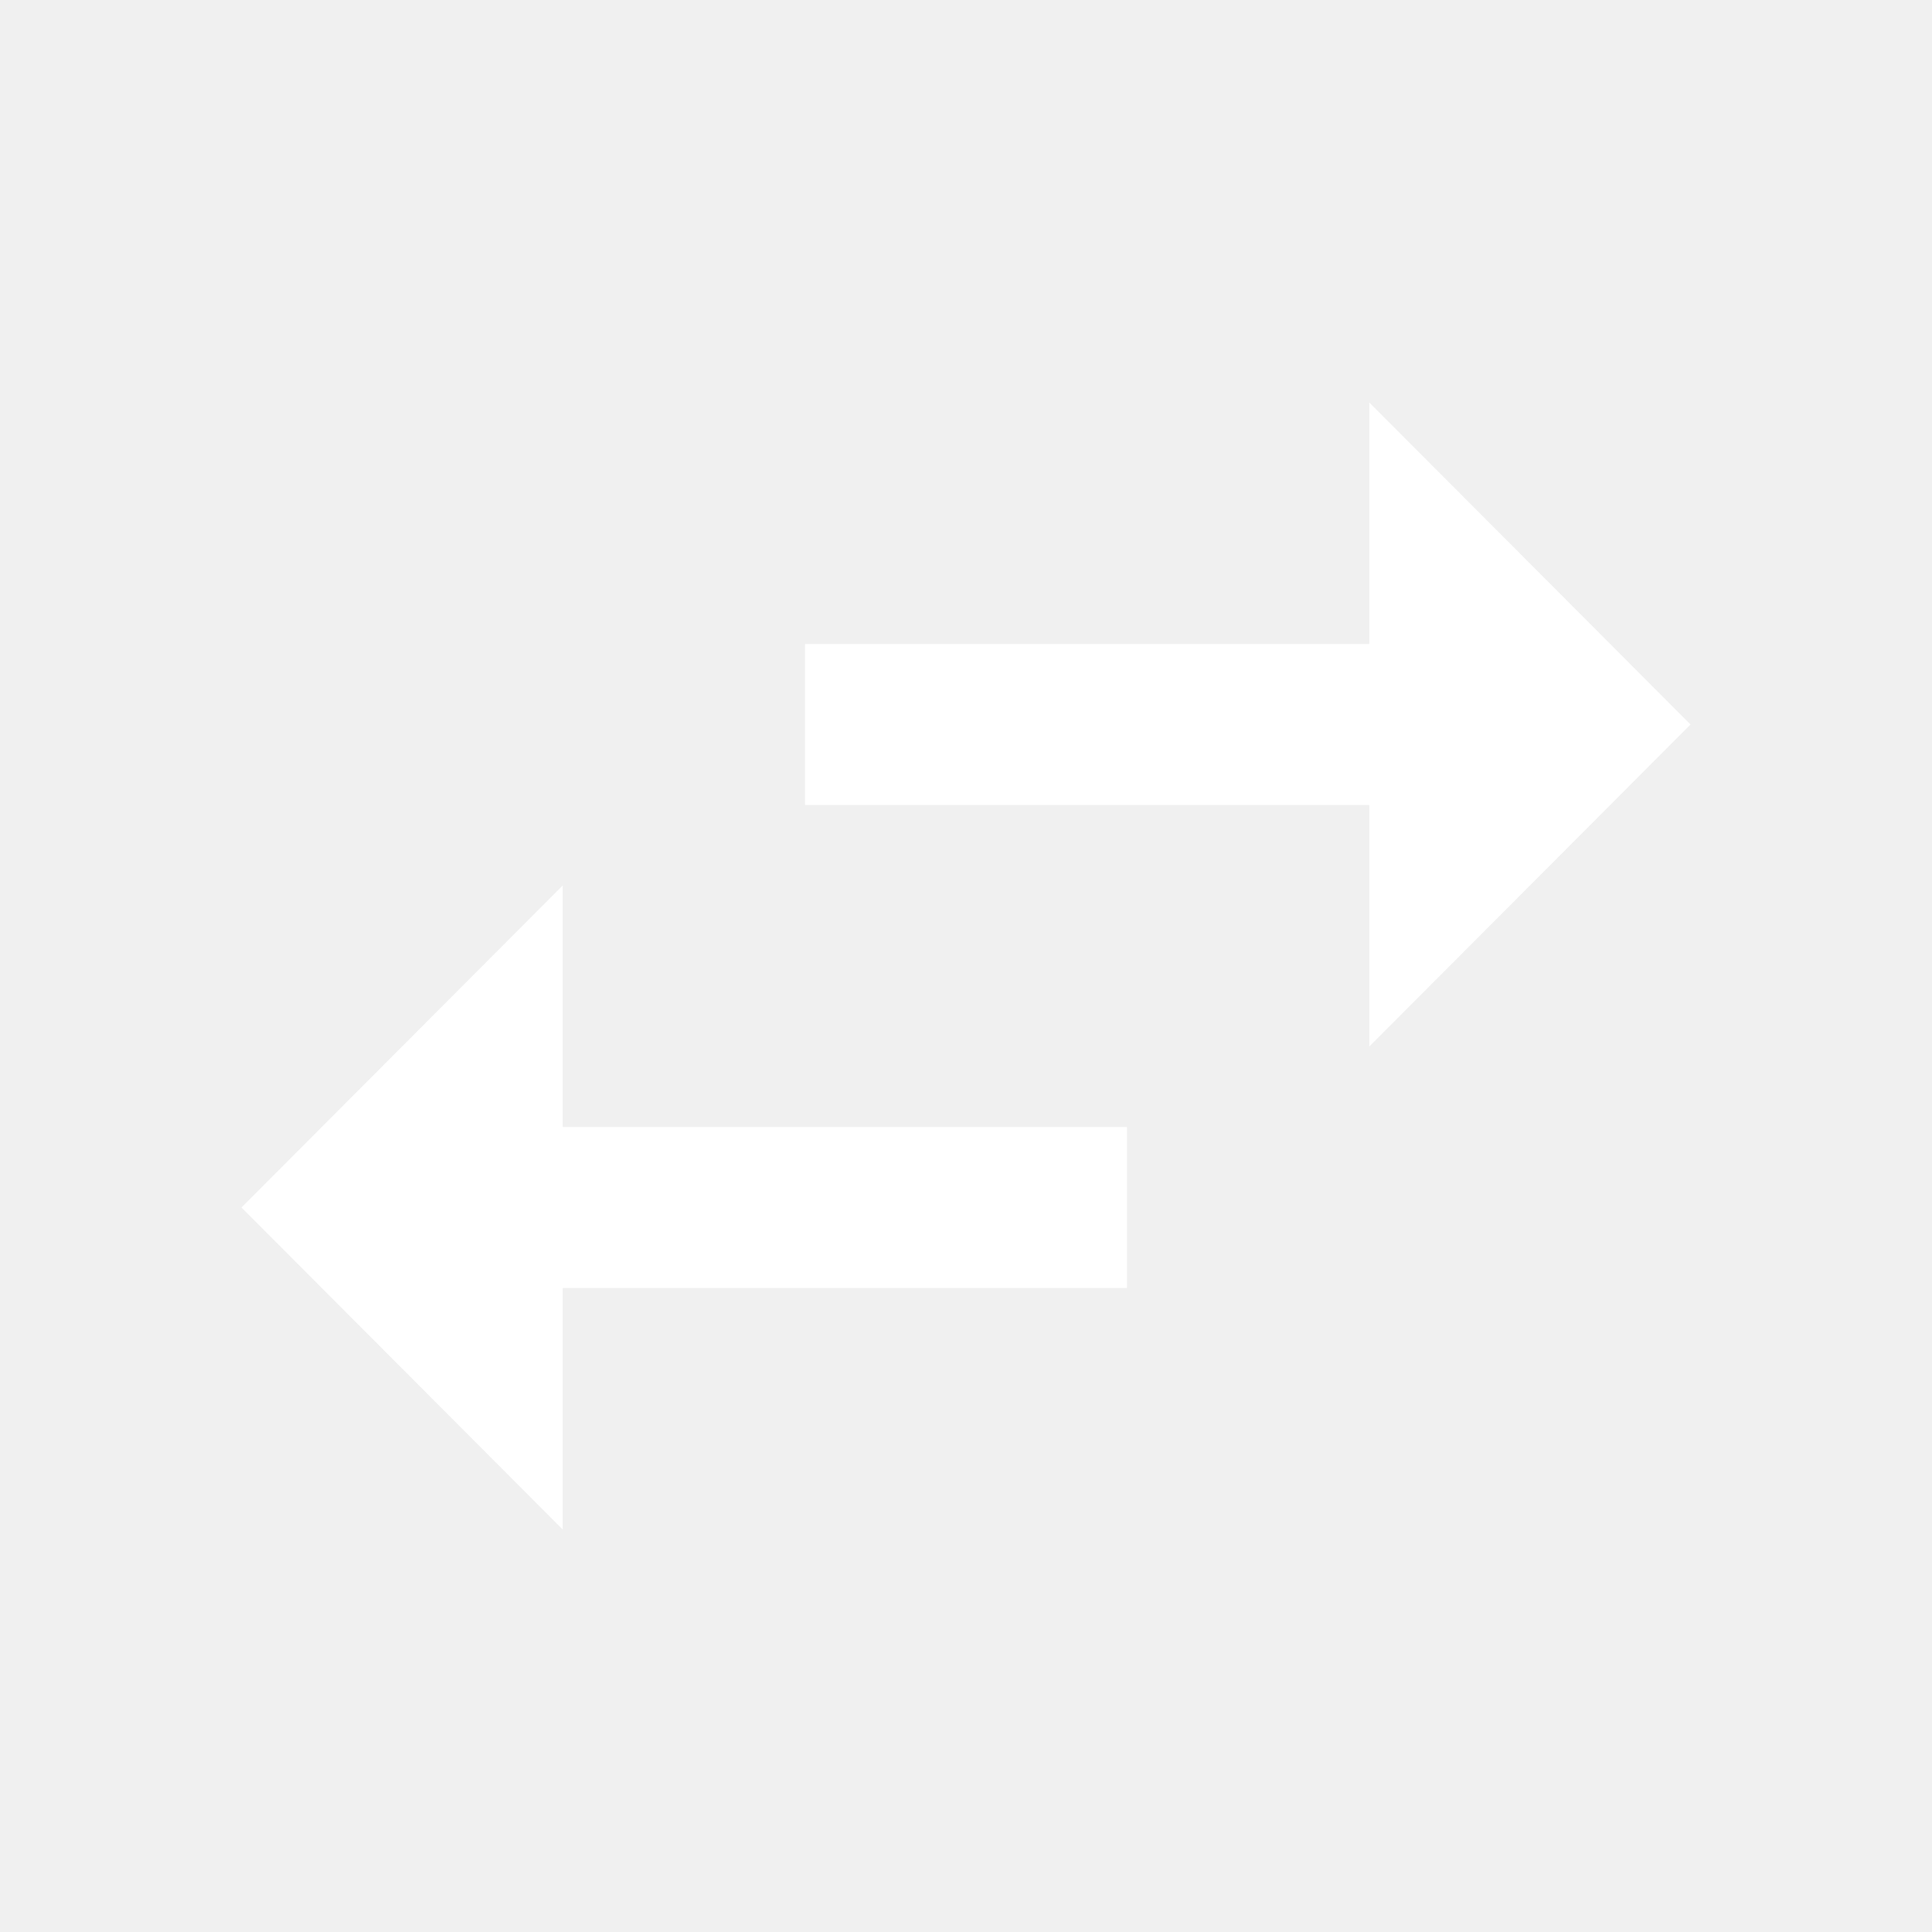
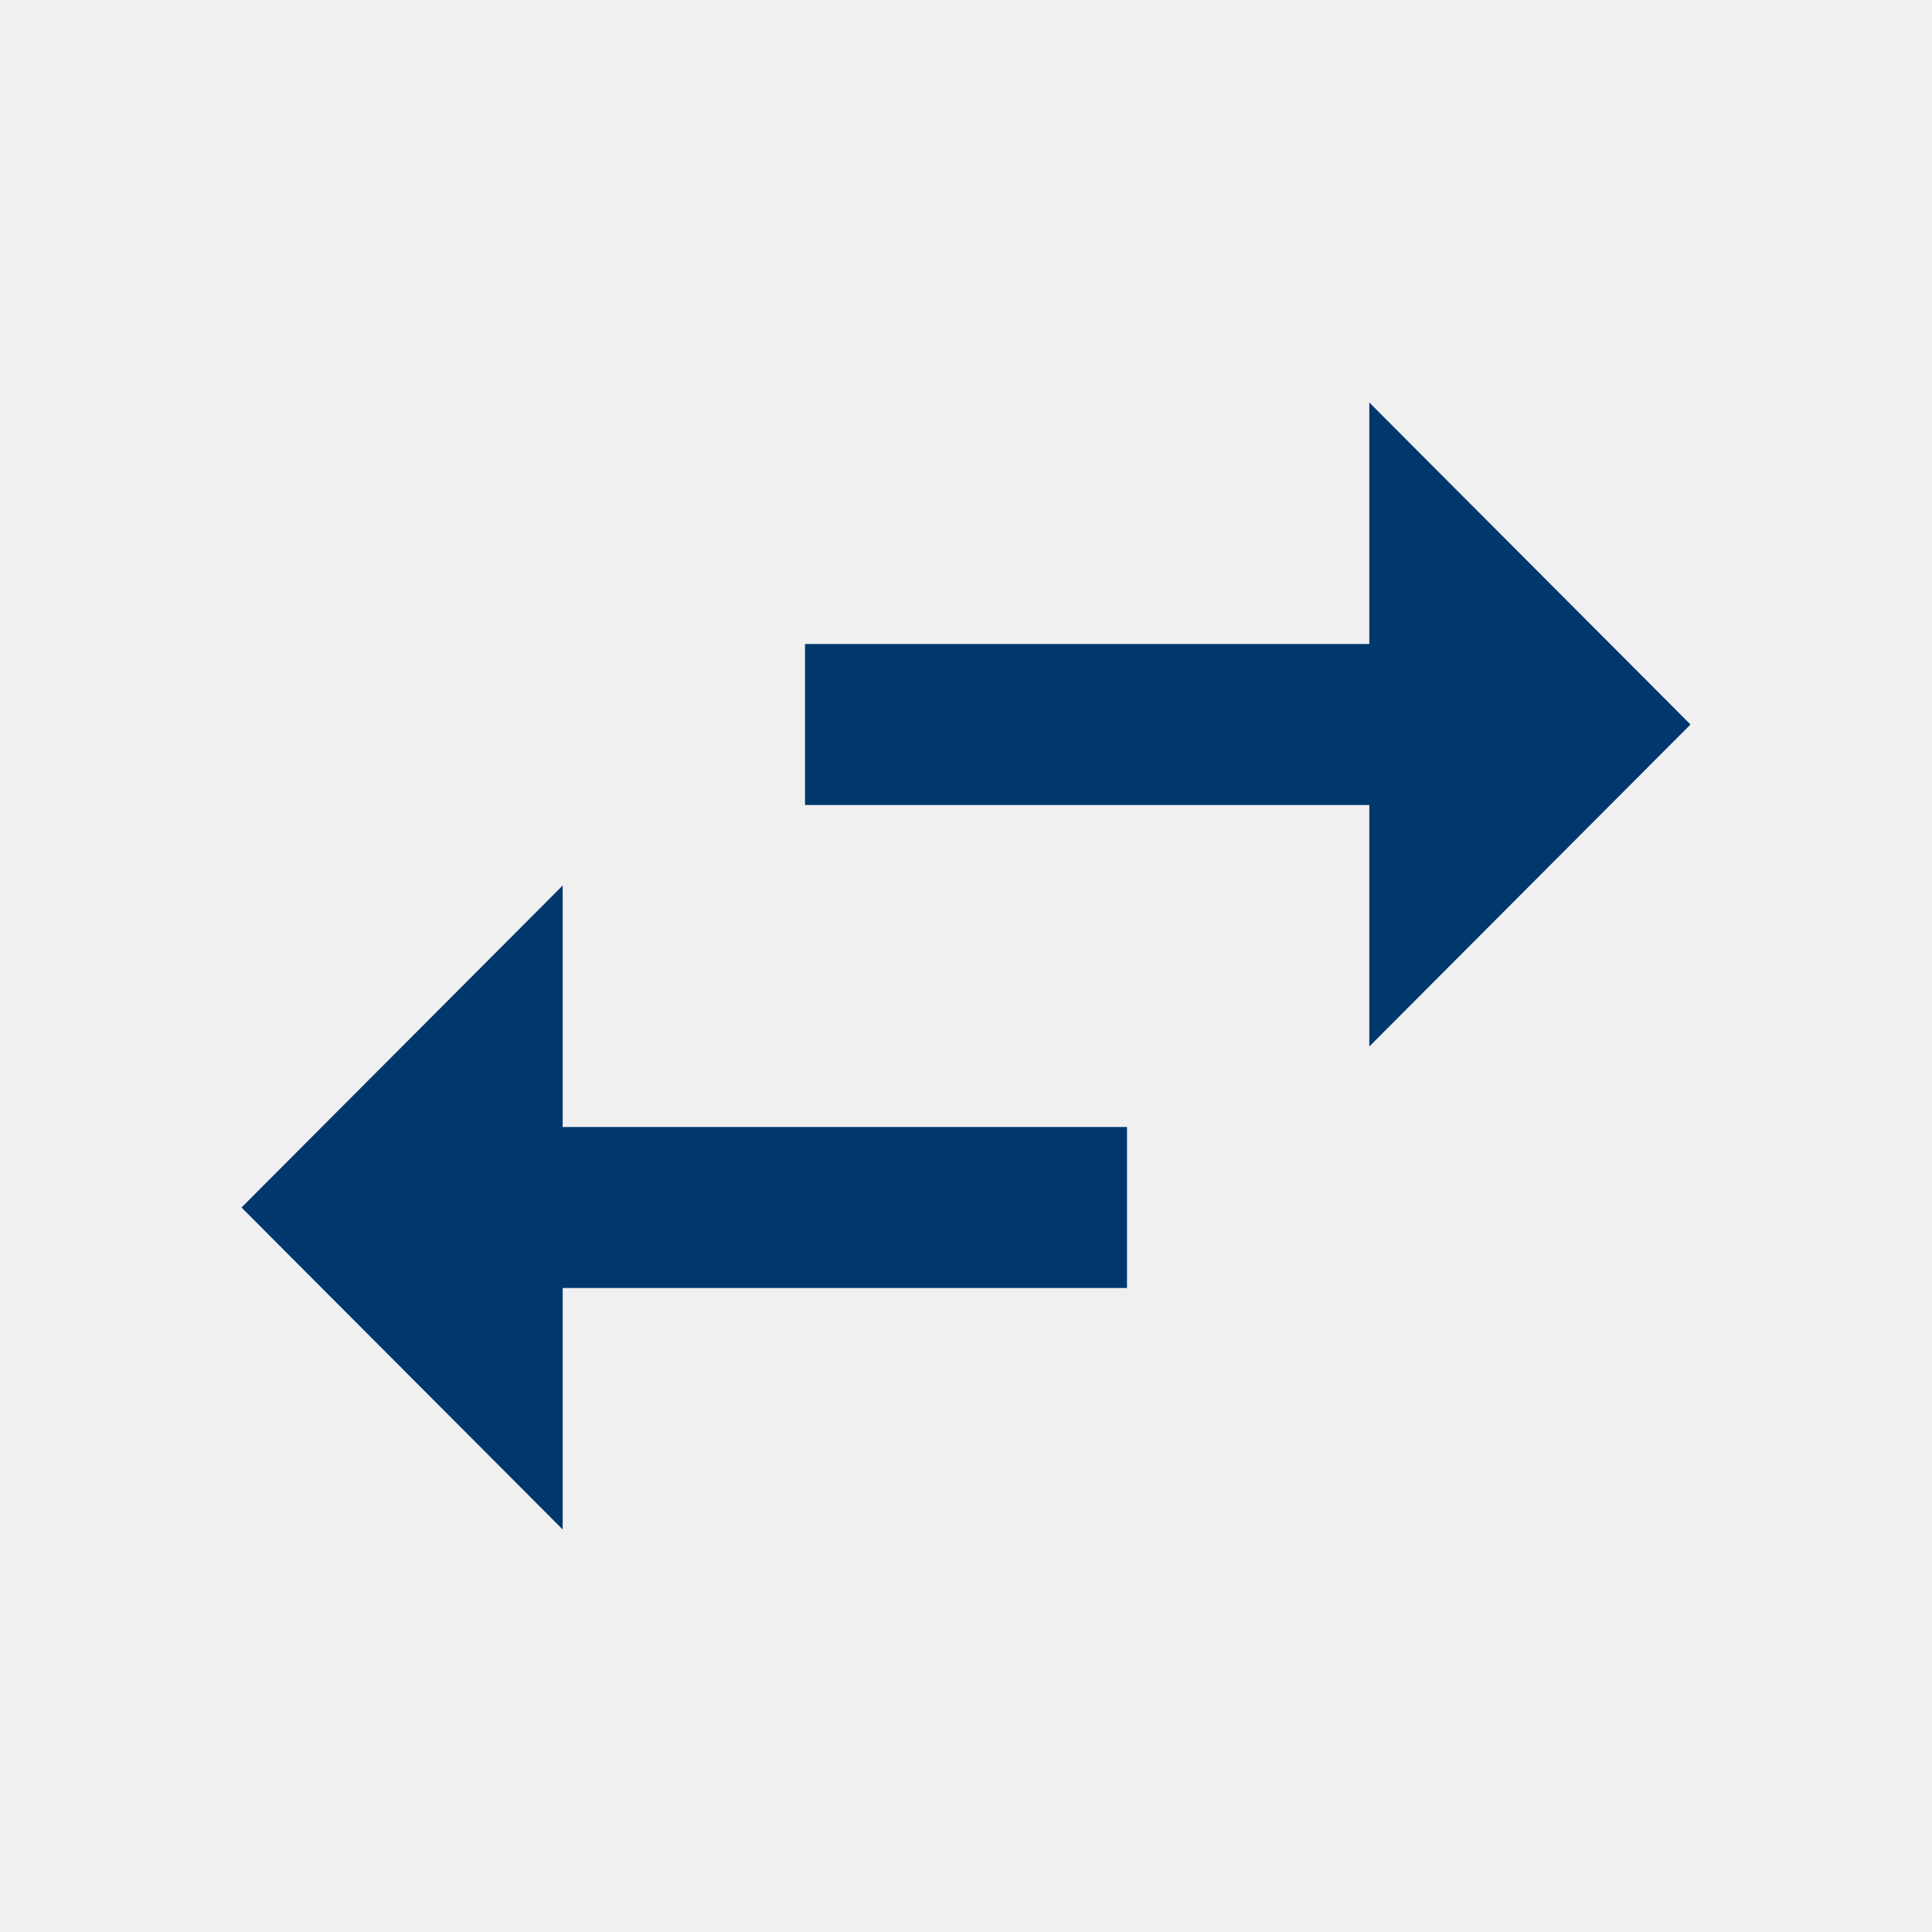
- <svg xmlns="http://www.w3.org/2000/svg" height="24px" viewBox="0 0 24 24" width="24px" fill="#ffffff">
+ <svg xmlns="http://www.w3.org/2000/svg" height="24px" viewBox="0 0 24 24" width="24px" fill="#00386e">
  <path d="M0 0h24v24H0V0z" fill="none" />
  <path d="M6.99 11L3 15l3.99 4v-3H14v-2H6.99v-3zM21 9l-3.99-4v3H10v2h7.01v3L21 9z" />
</svg>
